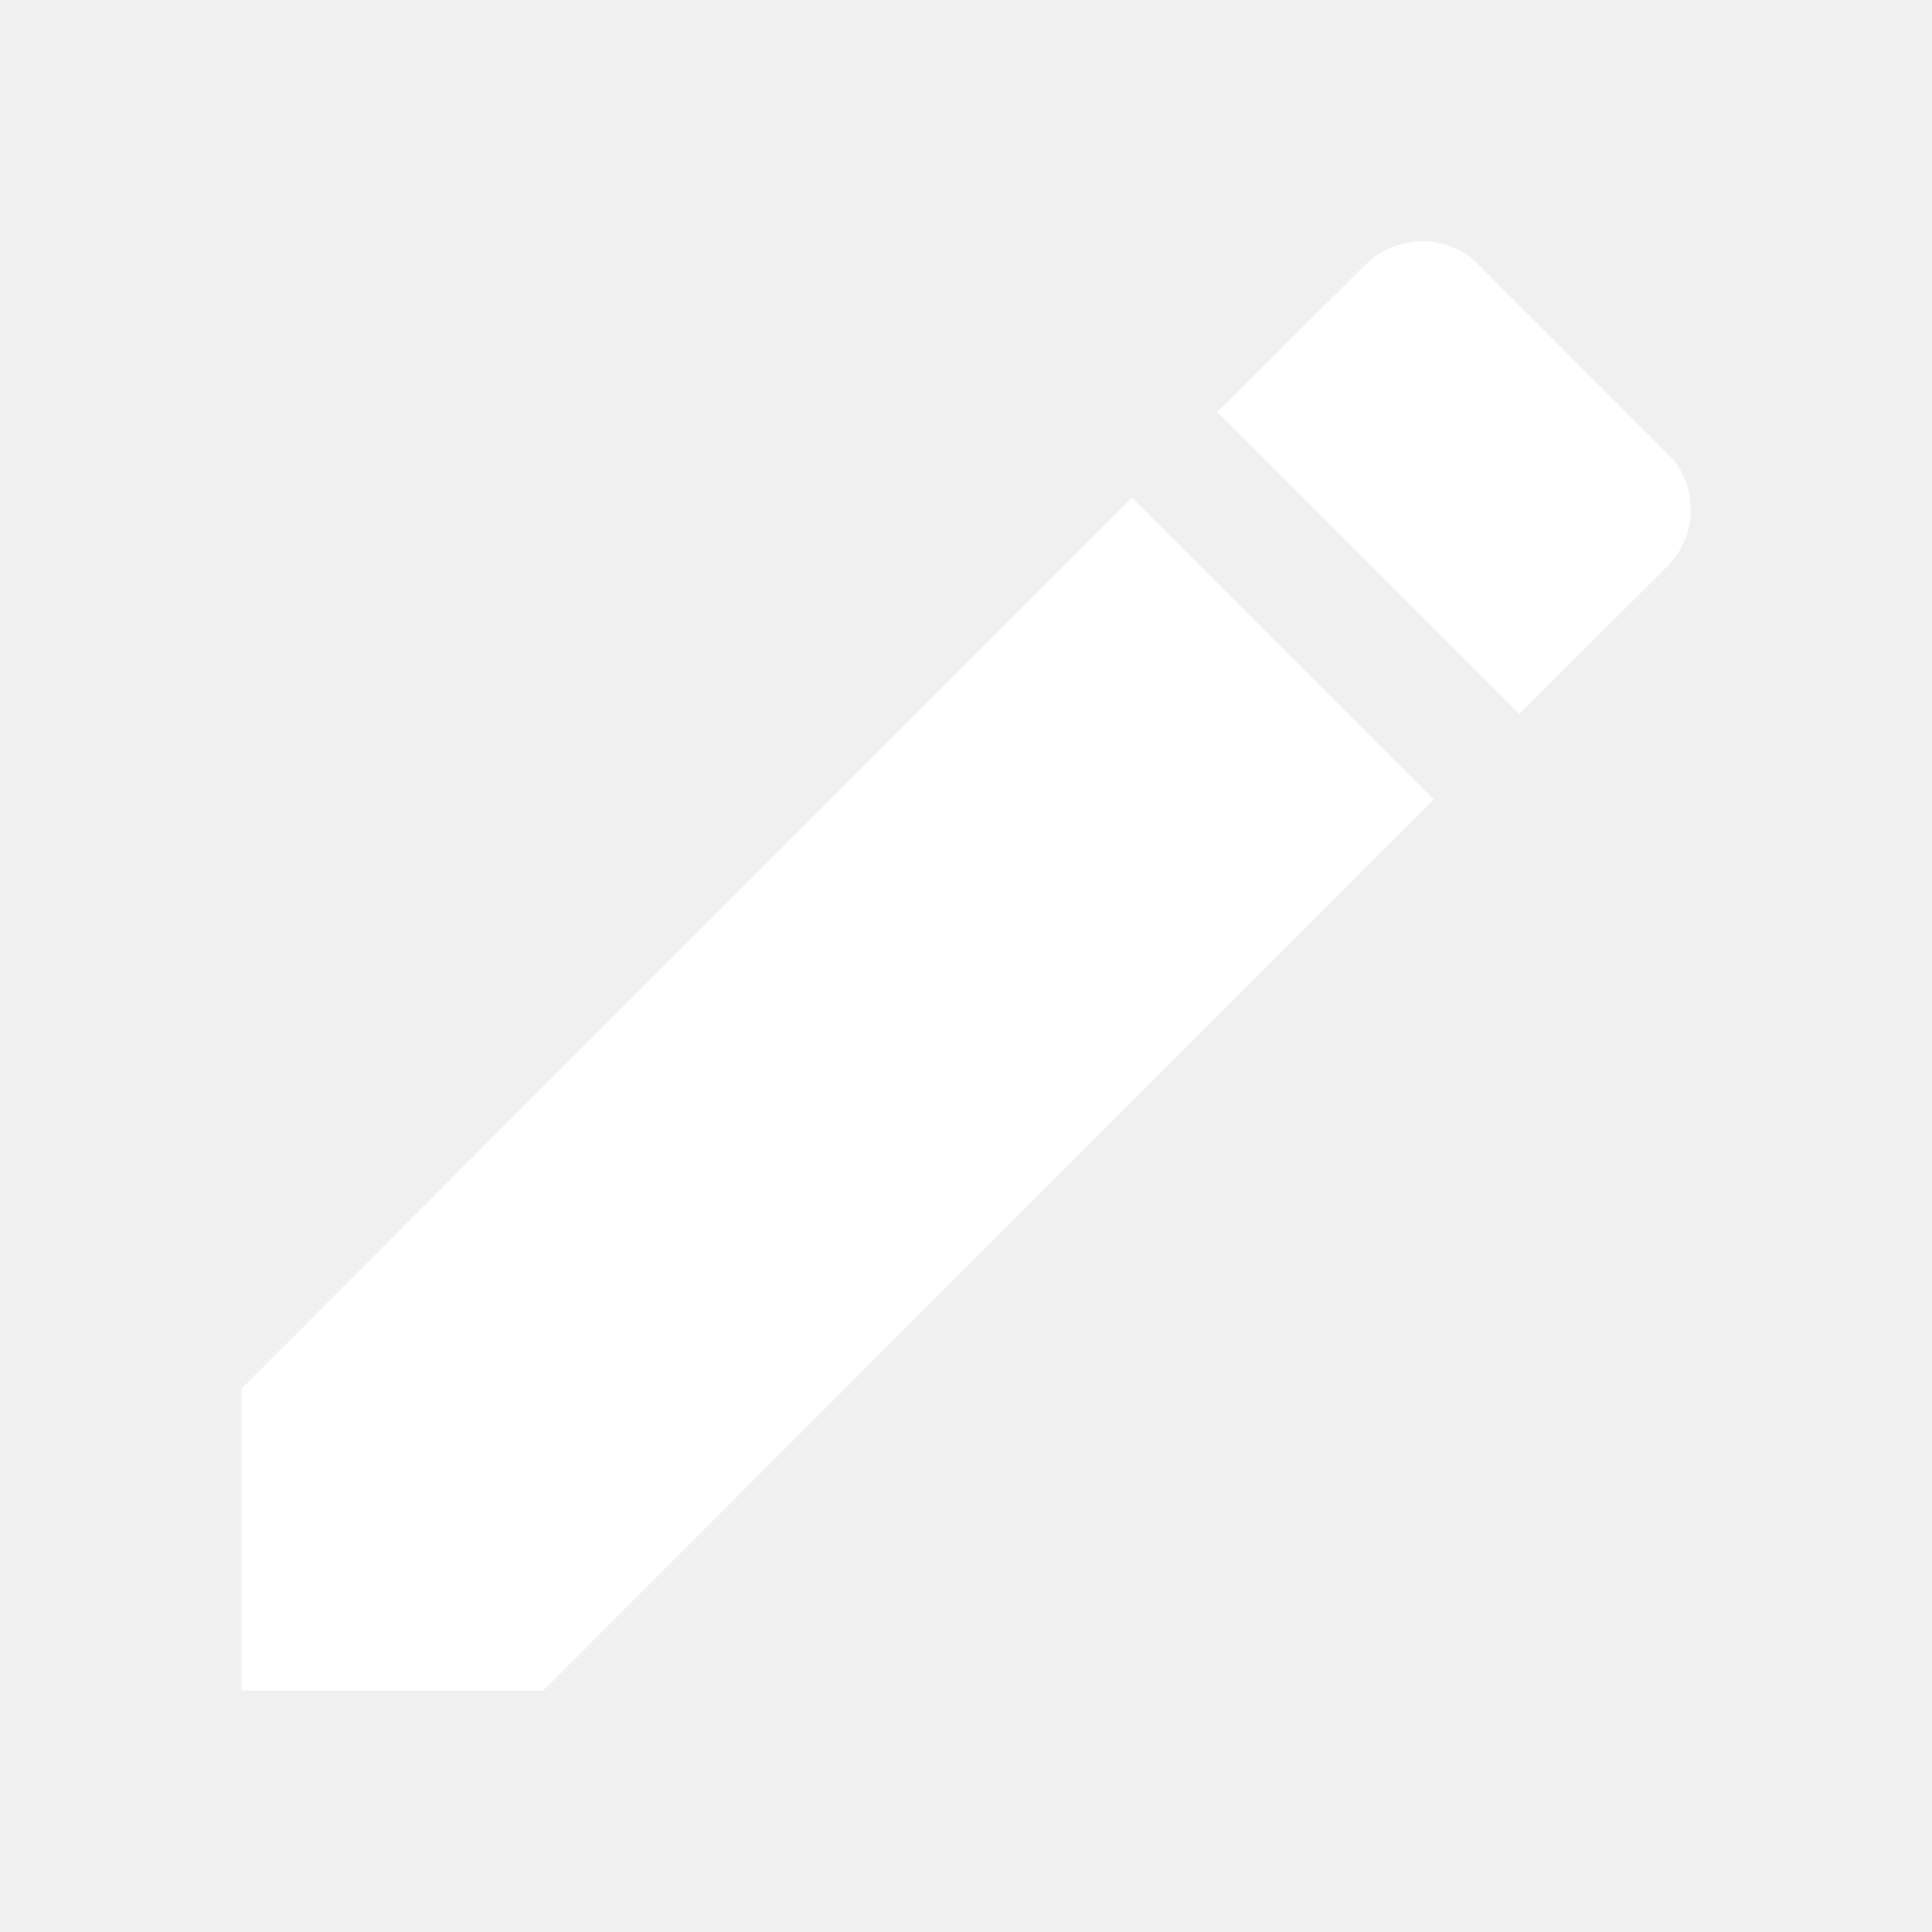
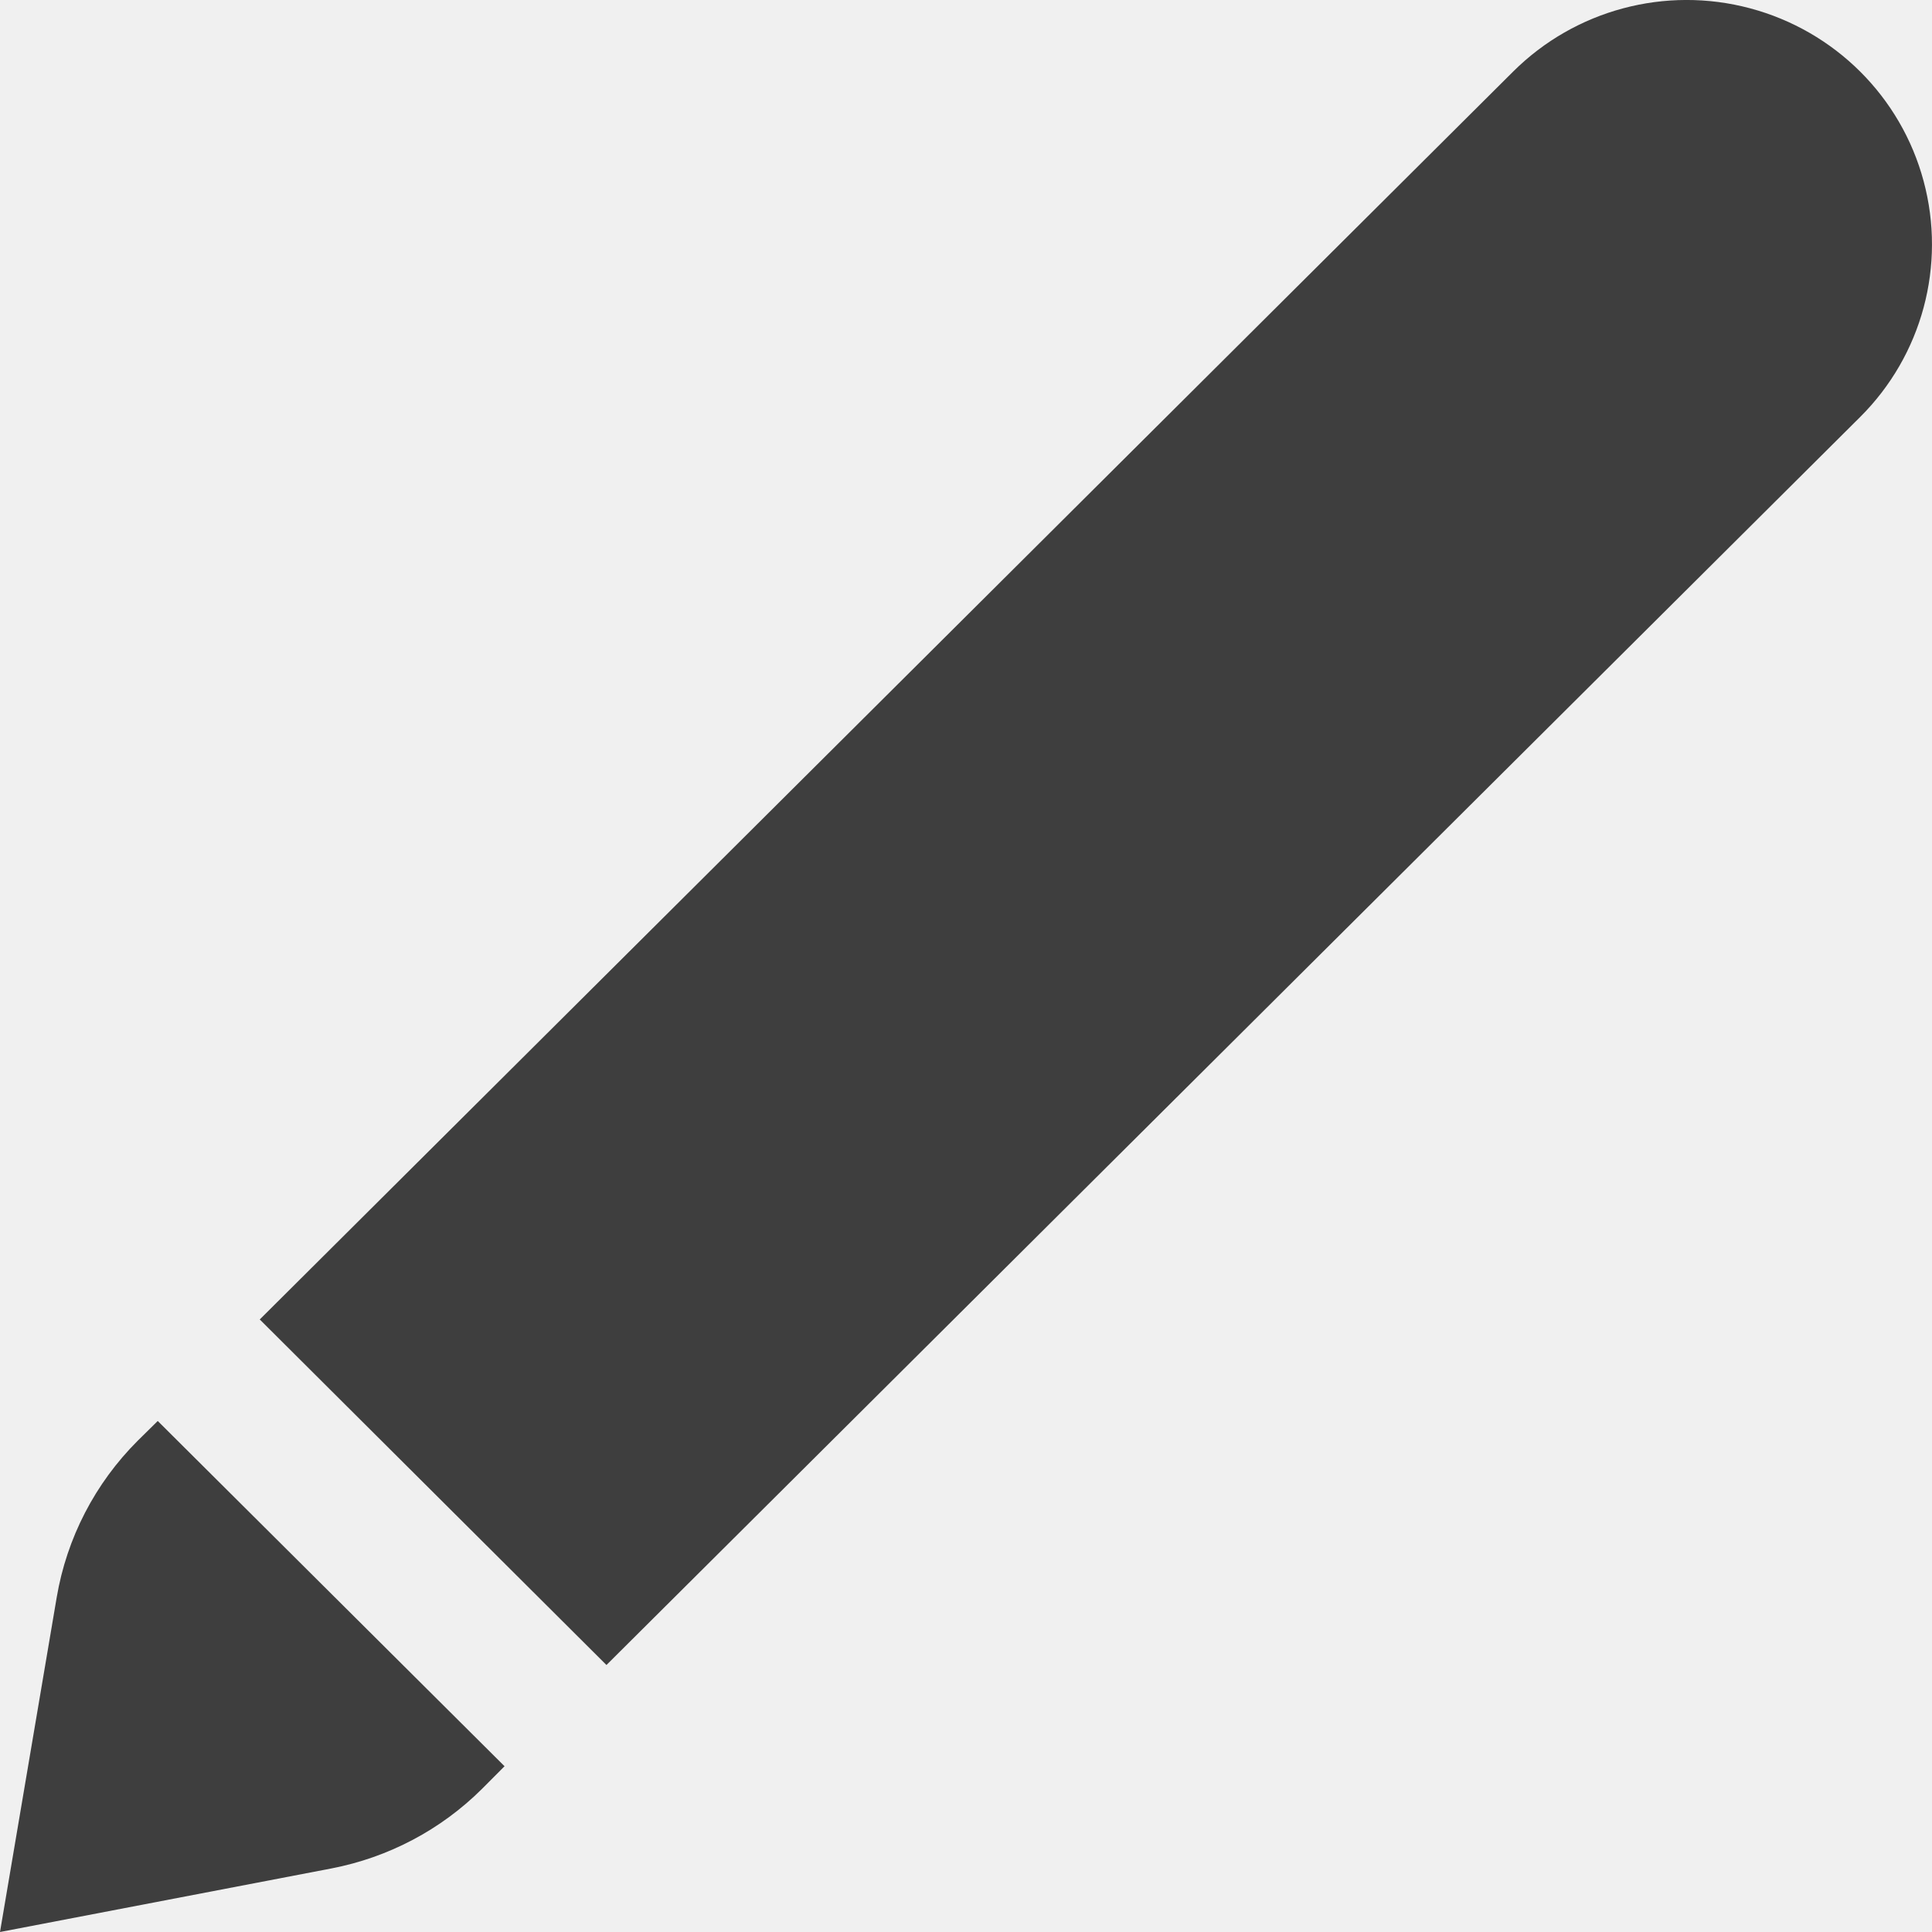
- <svg viewBox="0 0 24 24">
-   <path d="M20.71,7.04C21.1,6.65 21.1,6 20.71,5.63L18.37,3.29C18,2.9 17.35,2.9 16.96,3.29L15.12,5.12L18.87,8.87M3,17.25V21H6.75L17.81,9.93L14.06,6.18L3,17.25Z" fill="#fff" />
+ <svg xmlns="http://www.w3.org/2000/svg" width="20px" height="20px" viewBox="0 0 20 20" version="1.1">
+   <g id="画笔" stroke="none" stroke-width="1" fill="none" fill-rule="evenodd" fill-opacity="0.74">
+     <path d="M1.633,14.71 L5.223,18.284 L4.99,18.518 C4.565,18.941 4.022,19.228 3.431,19.342 L0,20 L0.587,16.536 C0.691,15.922 0.984,15.355 1.426,14.914 L1.633,14.71 Z M2.688,13.66 L15.664,0.741 C16.306,0.102 17.241,-0.148 18.117,0.086 C18.994,0.32 19.679,1.002 19.913,1.874 C20.148,2.747 19.898,3.678 19.256,4.317 L6.278,17.236 L2.69,13.66 L2.688,13.66 Z" fill="#000000" fill-rule="nonzero" />
+   </g>
</svg>
